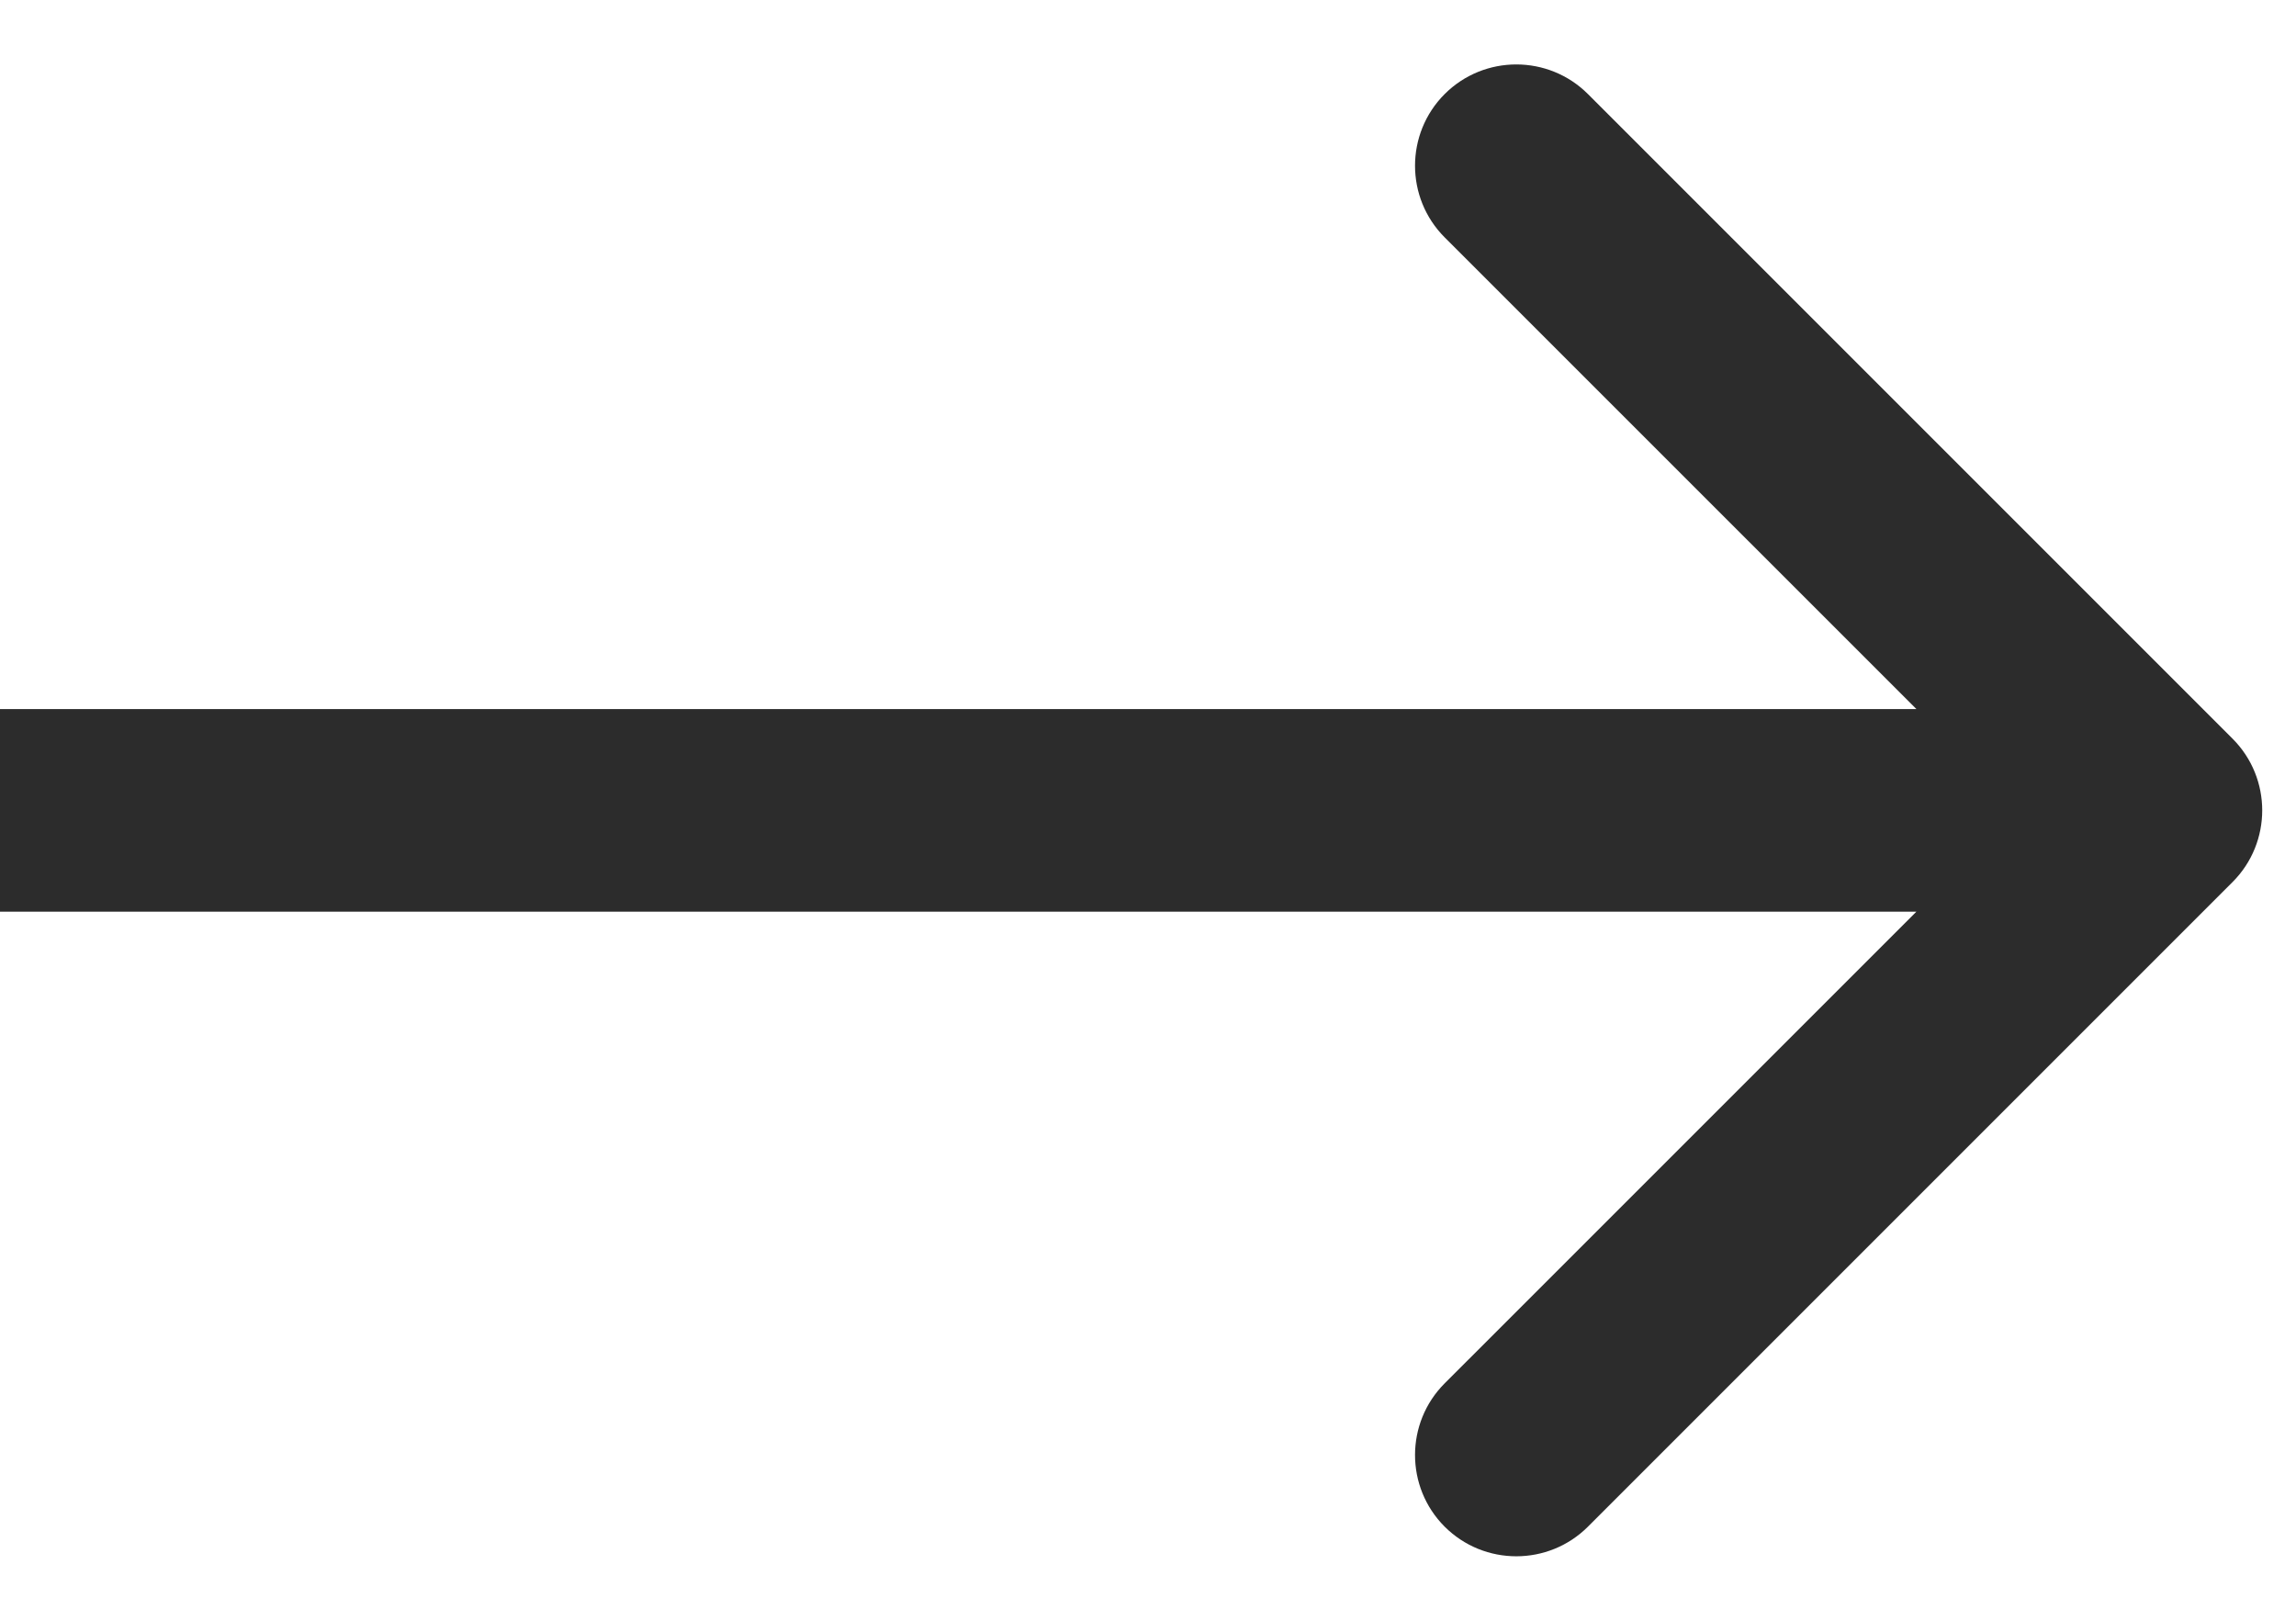
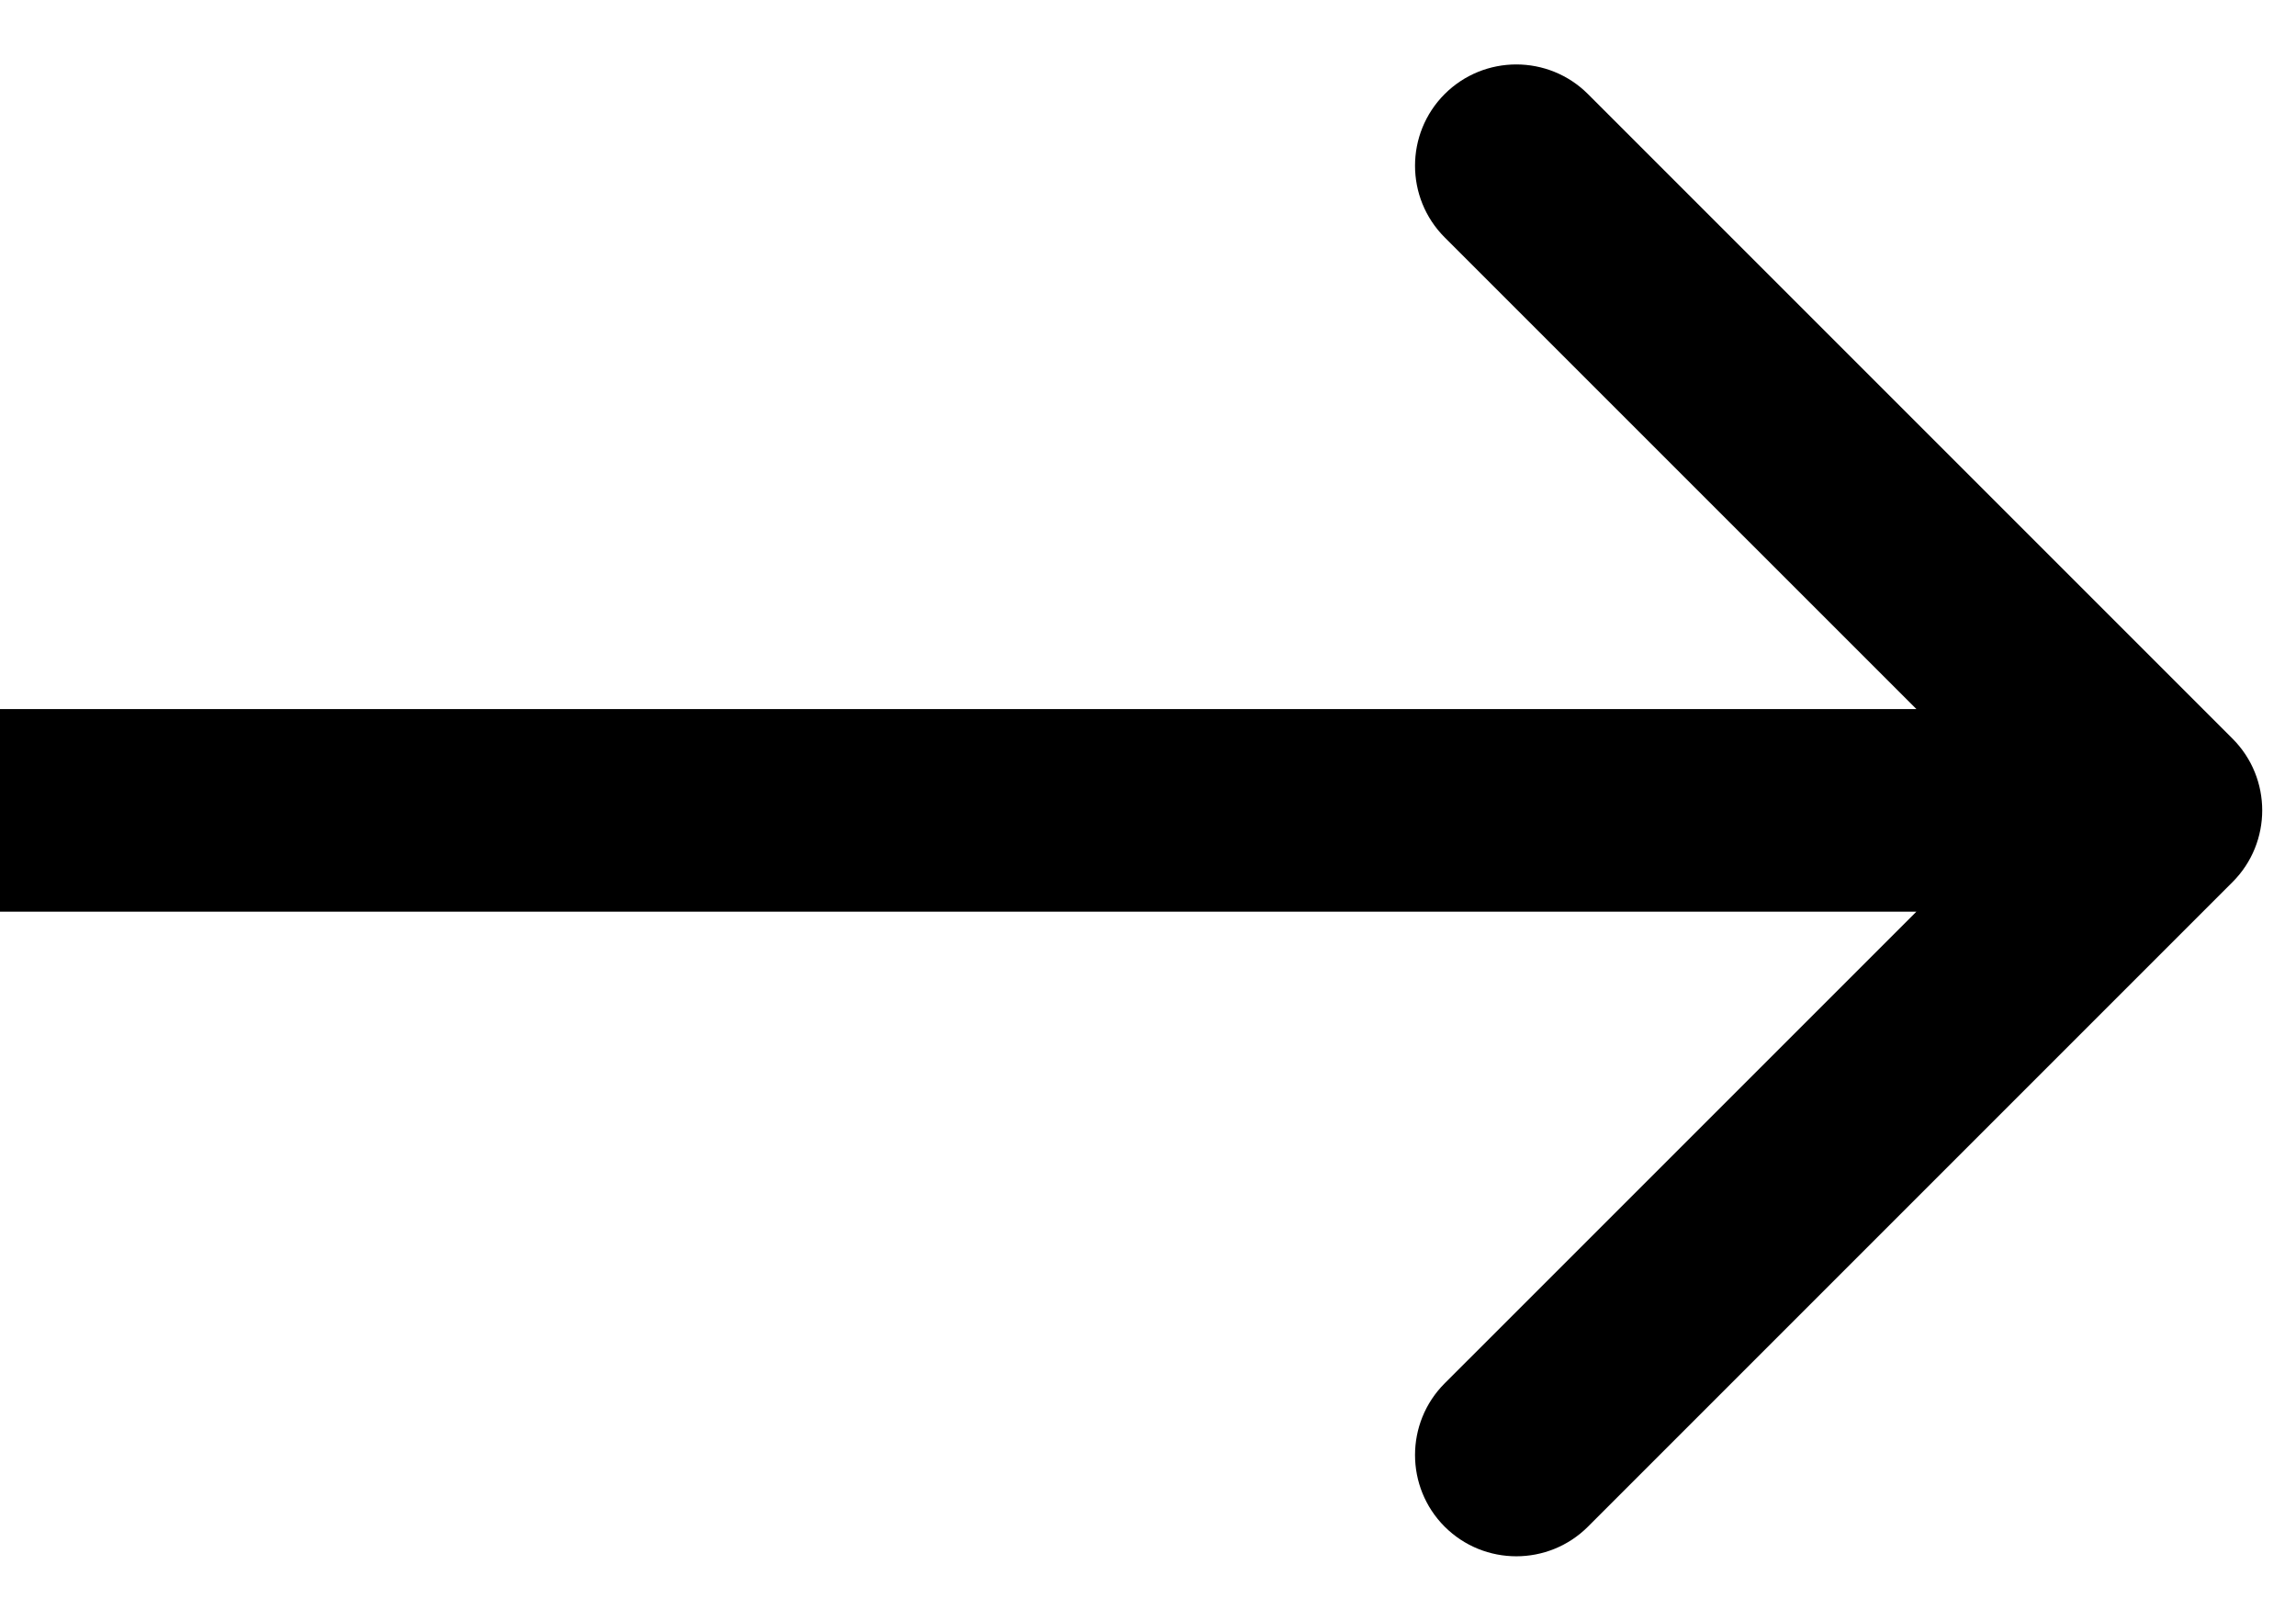
<svg xmlns="http://www.w3.org/2000/svg" width="34" height="24" viewBox="0 0 34 24" fill="none">
-   <path d="M33.061 13.061C33.646 12.475 33.646 11.525 33.061 10.939L23.515 1.393C22.929 0.808 21.979 0.808 21.393 1.393C20.808 1.979 20.808 2.929 21.393 3.515L29.879 12L21.393 20.485C20.808 21.071 20.808 22.021 21.393 22.607C21.979 23.192 22.929 23.192 23.515 22.607L33.061 13.061ZM0 13.5L32 13.5V10.5L0 10.5L0 13.5Z" fill="#2C2C2C" />
+   <path d="M33.061 13.061C33.646 12.475 33.646 11.525 33.061 10.939L23.515 1.393C22.929 0.808 21.979 0.808 21.393 1.393C20.808 1.979 20.808 2.929 21.393 3.515L29.879 12L21.393 20.485C20.808 21.071 20.808 22.021 21.393 22.607C21.979 23.192 22.929 23.192 23.515 22.607L33.061 13.061ZM0 13.5L32 13.5V10.5L0 10.5L0 13.5Z" fill="#000" />
</svg>
